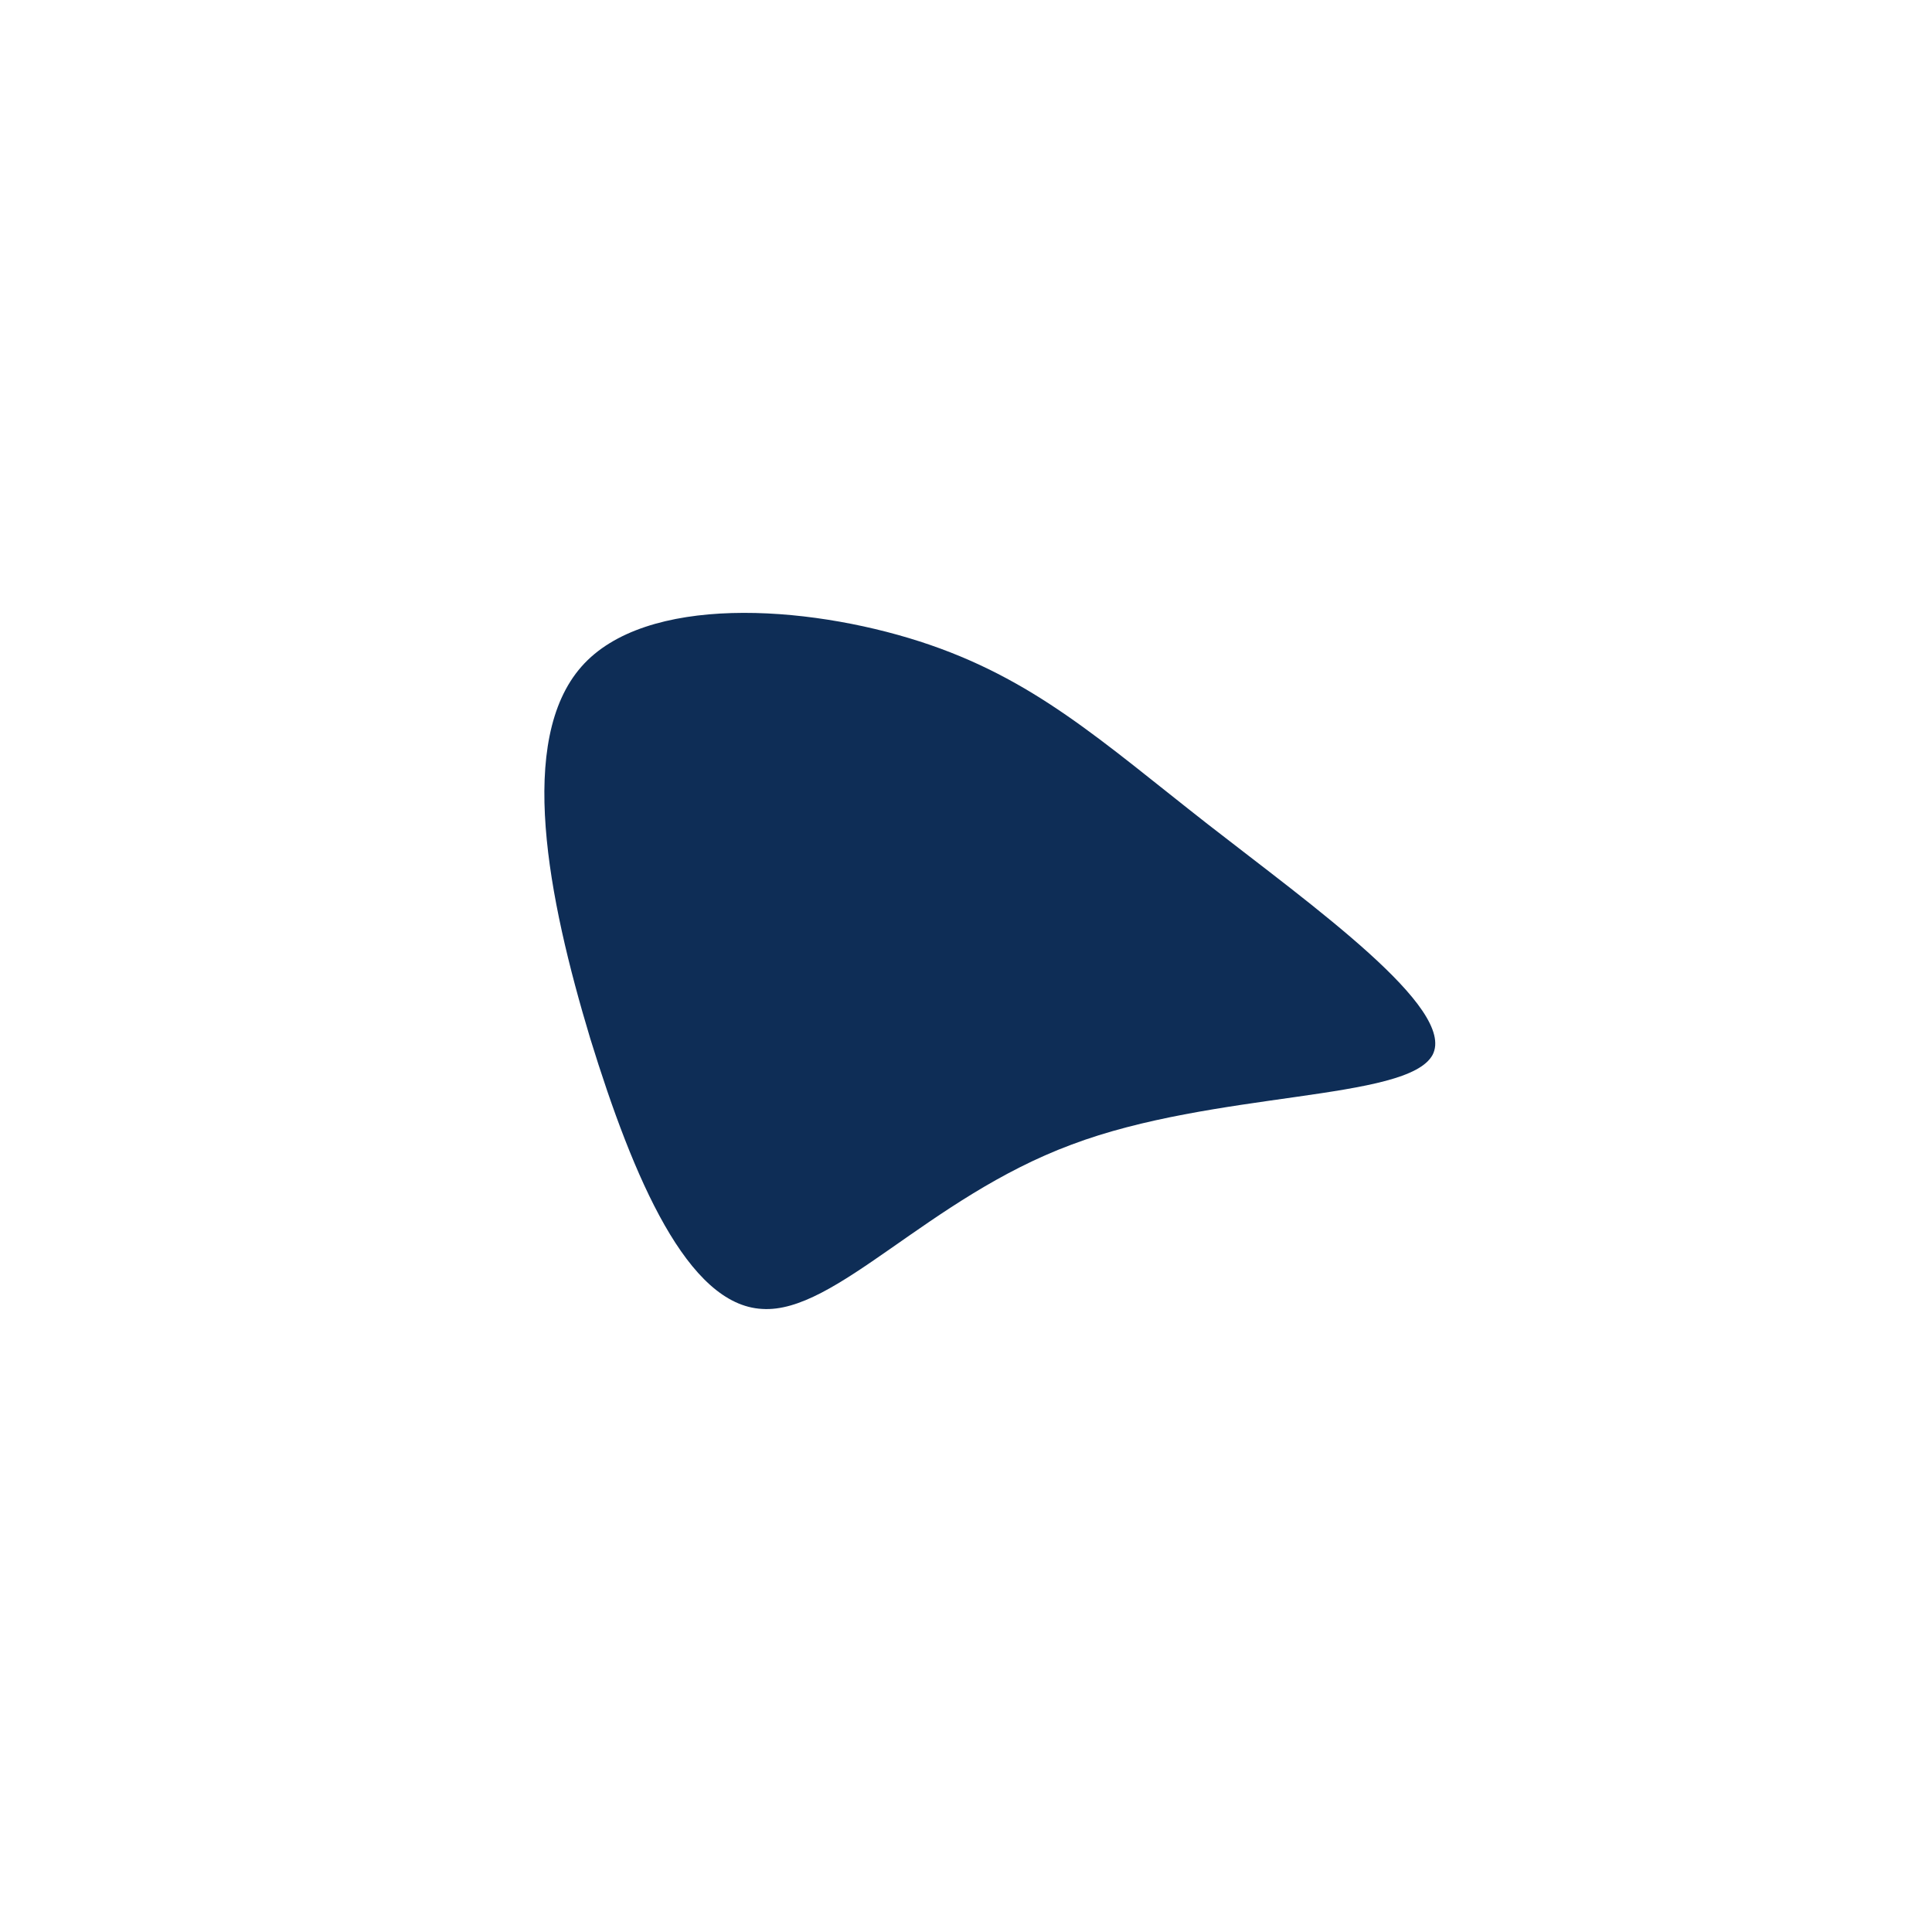
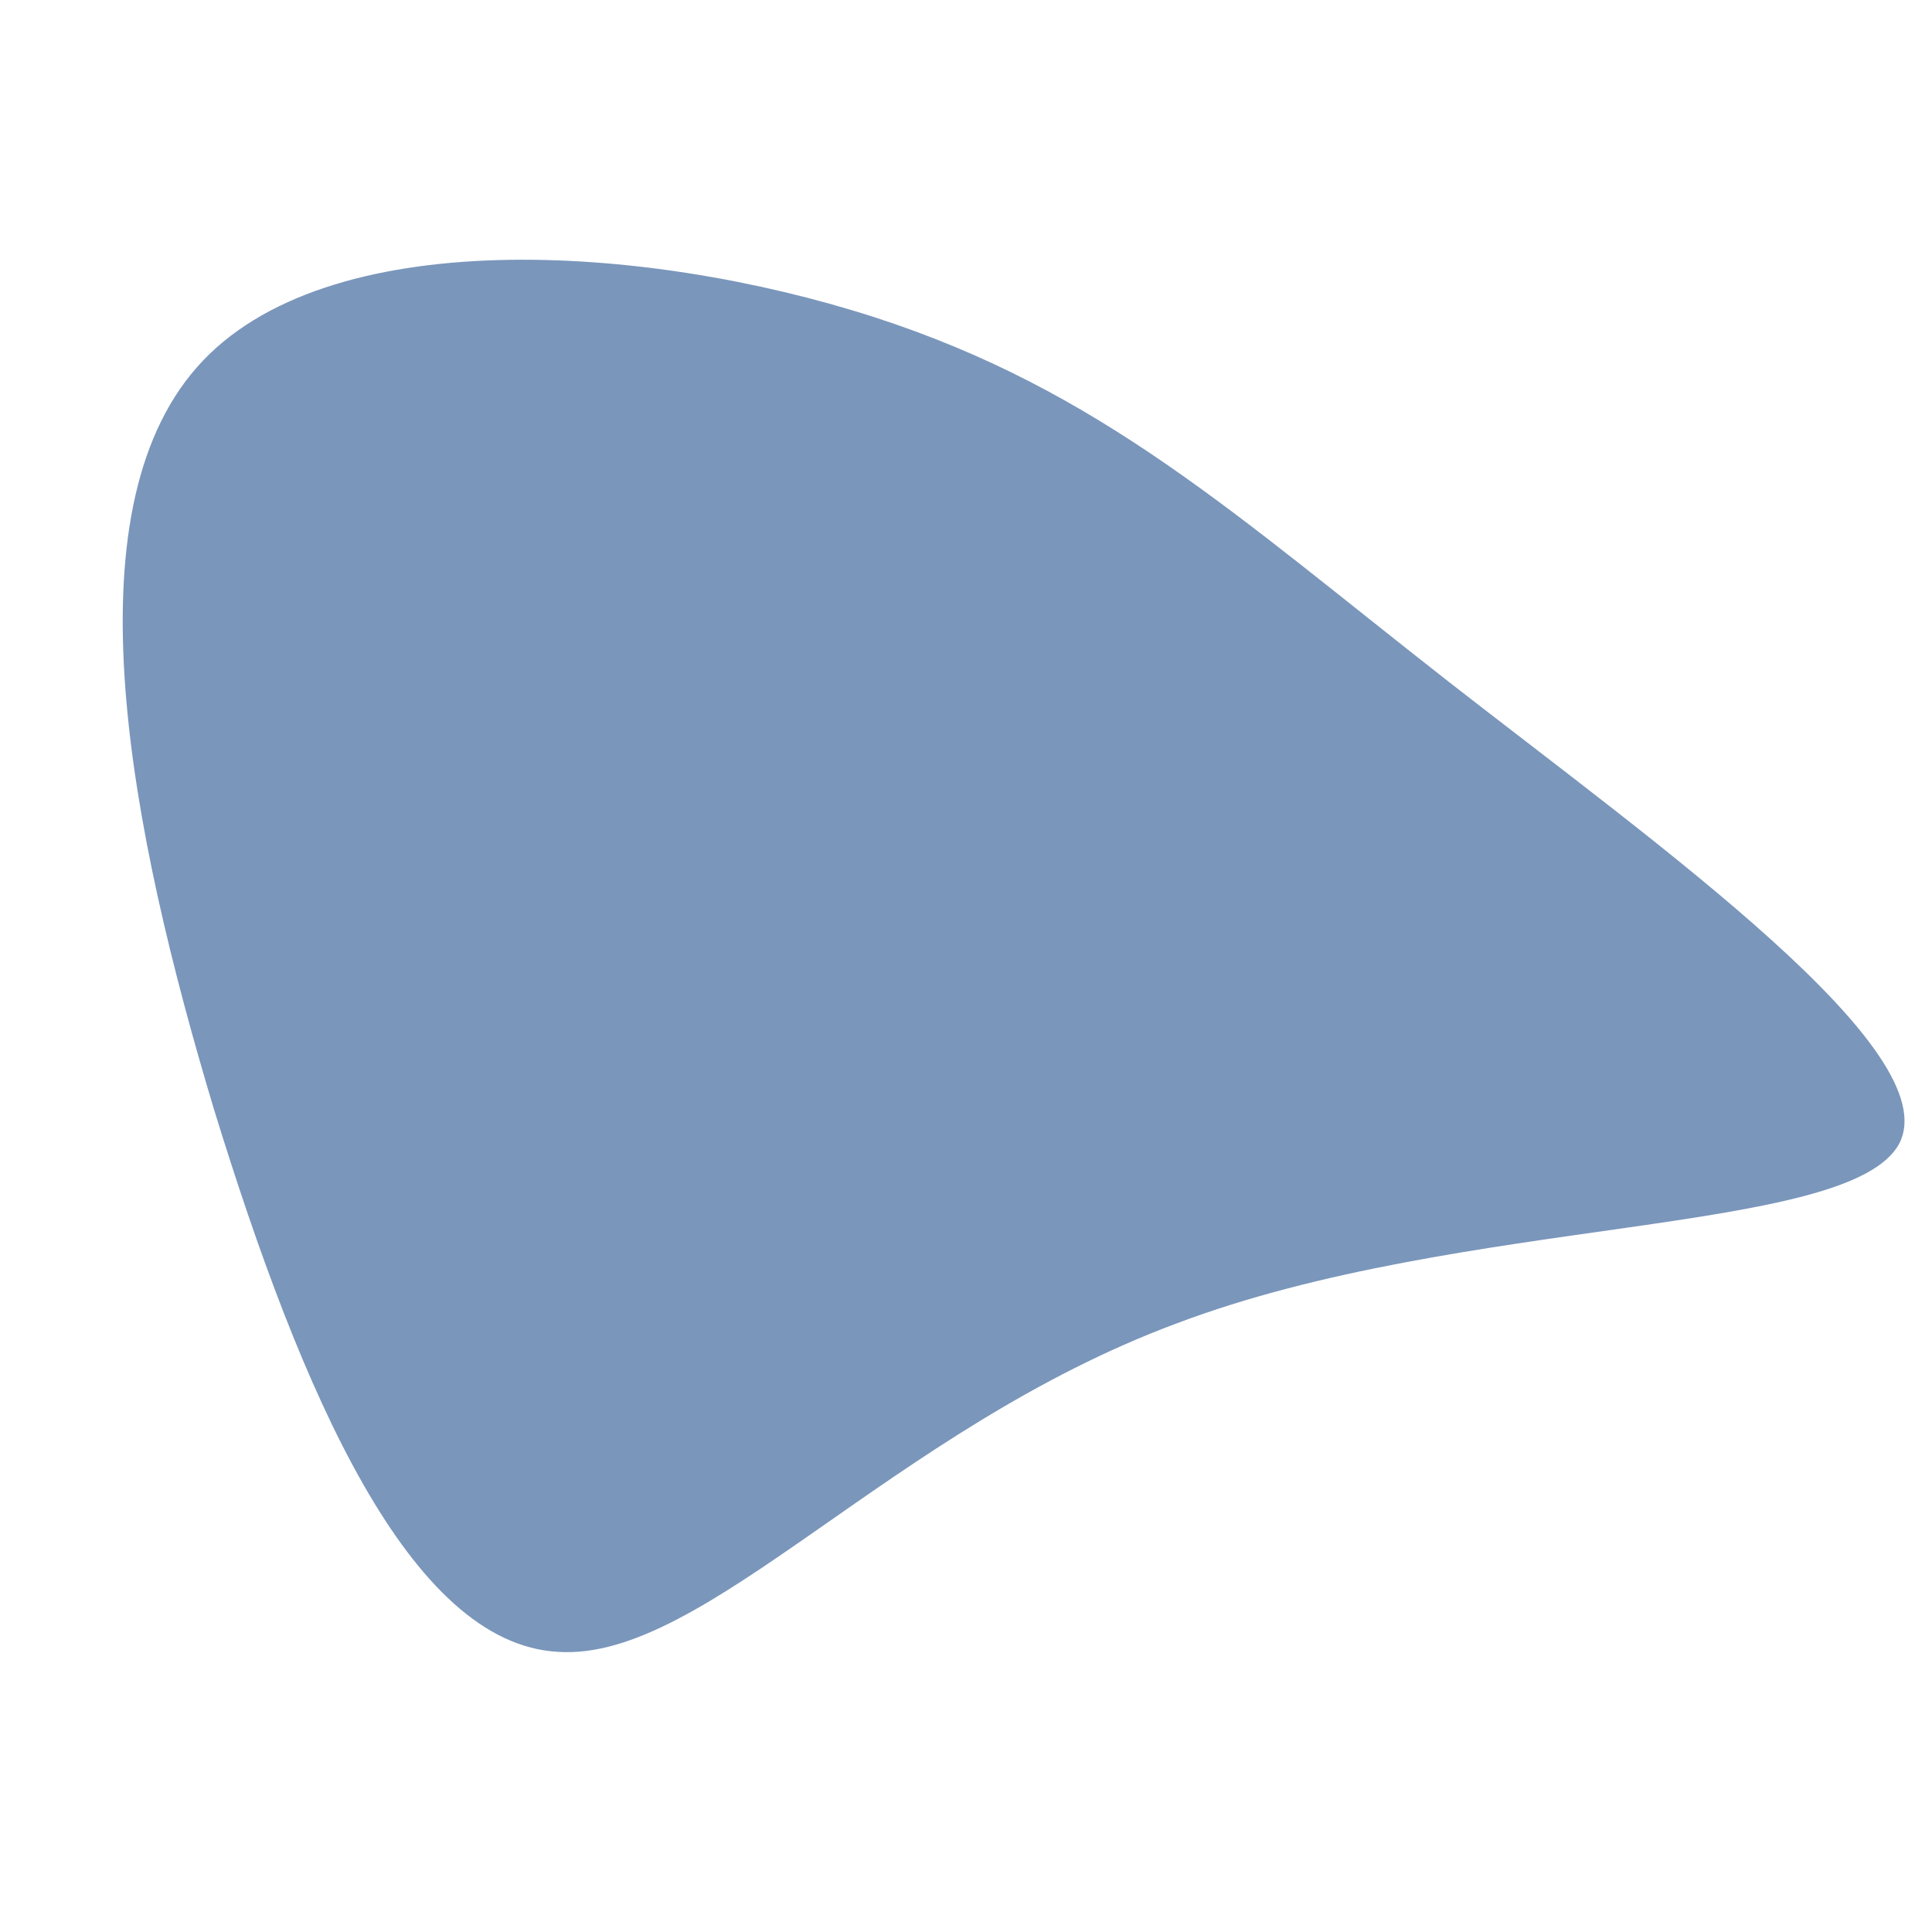
<svg xmlns="http://www.w3.org/2000/svg" viewBox="0 0 200 200">
-   <path fill="#0E2D56" d="M25,-14.7C35.9,-6.2,50.8,4.4,48.3,9.2C45.7,14,25.7,12.9,10.9,18.5C-3.9,24,-13.5,36,-21.1,35.5C-28.8,35.1,-34.4,22.1,-38.9,7.5C-43.3,-7.1,-46.5,-23.4,-39.8,-31C-33.2,-38.5,-16.6,-37.4,-4.8,-33.6C7,-29.8,14,-23.3,25,-14.7Z" transform="translate(100 100)" />
+   <path fill="#7a96bb" d="M25,-14.7C35.9,-6.2,50.8,4.4,48.3,9.2C45.7,14,25.7,12.9,10.9,18.5C-3.9,24,-13.5,36,-21.1,35.5C-28.8,35.1,-34.4,22.1,-38.9,7.5C-43.3,-7.1,-46.5,-23.4,-39.8,-31C-33.2,-38.5,-16.6,-37.4,-4.8,-33.6C7,-29.8,14,-23.3,25,-14.7Z" transform="translate(100 100) scale(2)" />
</svg>
